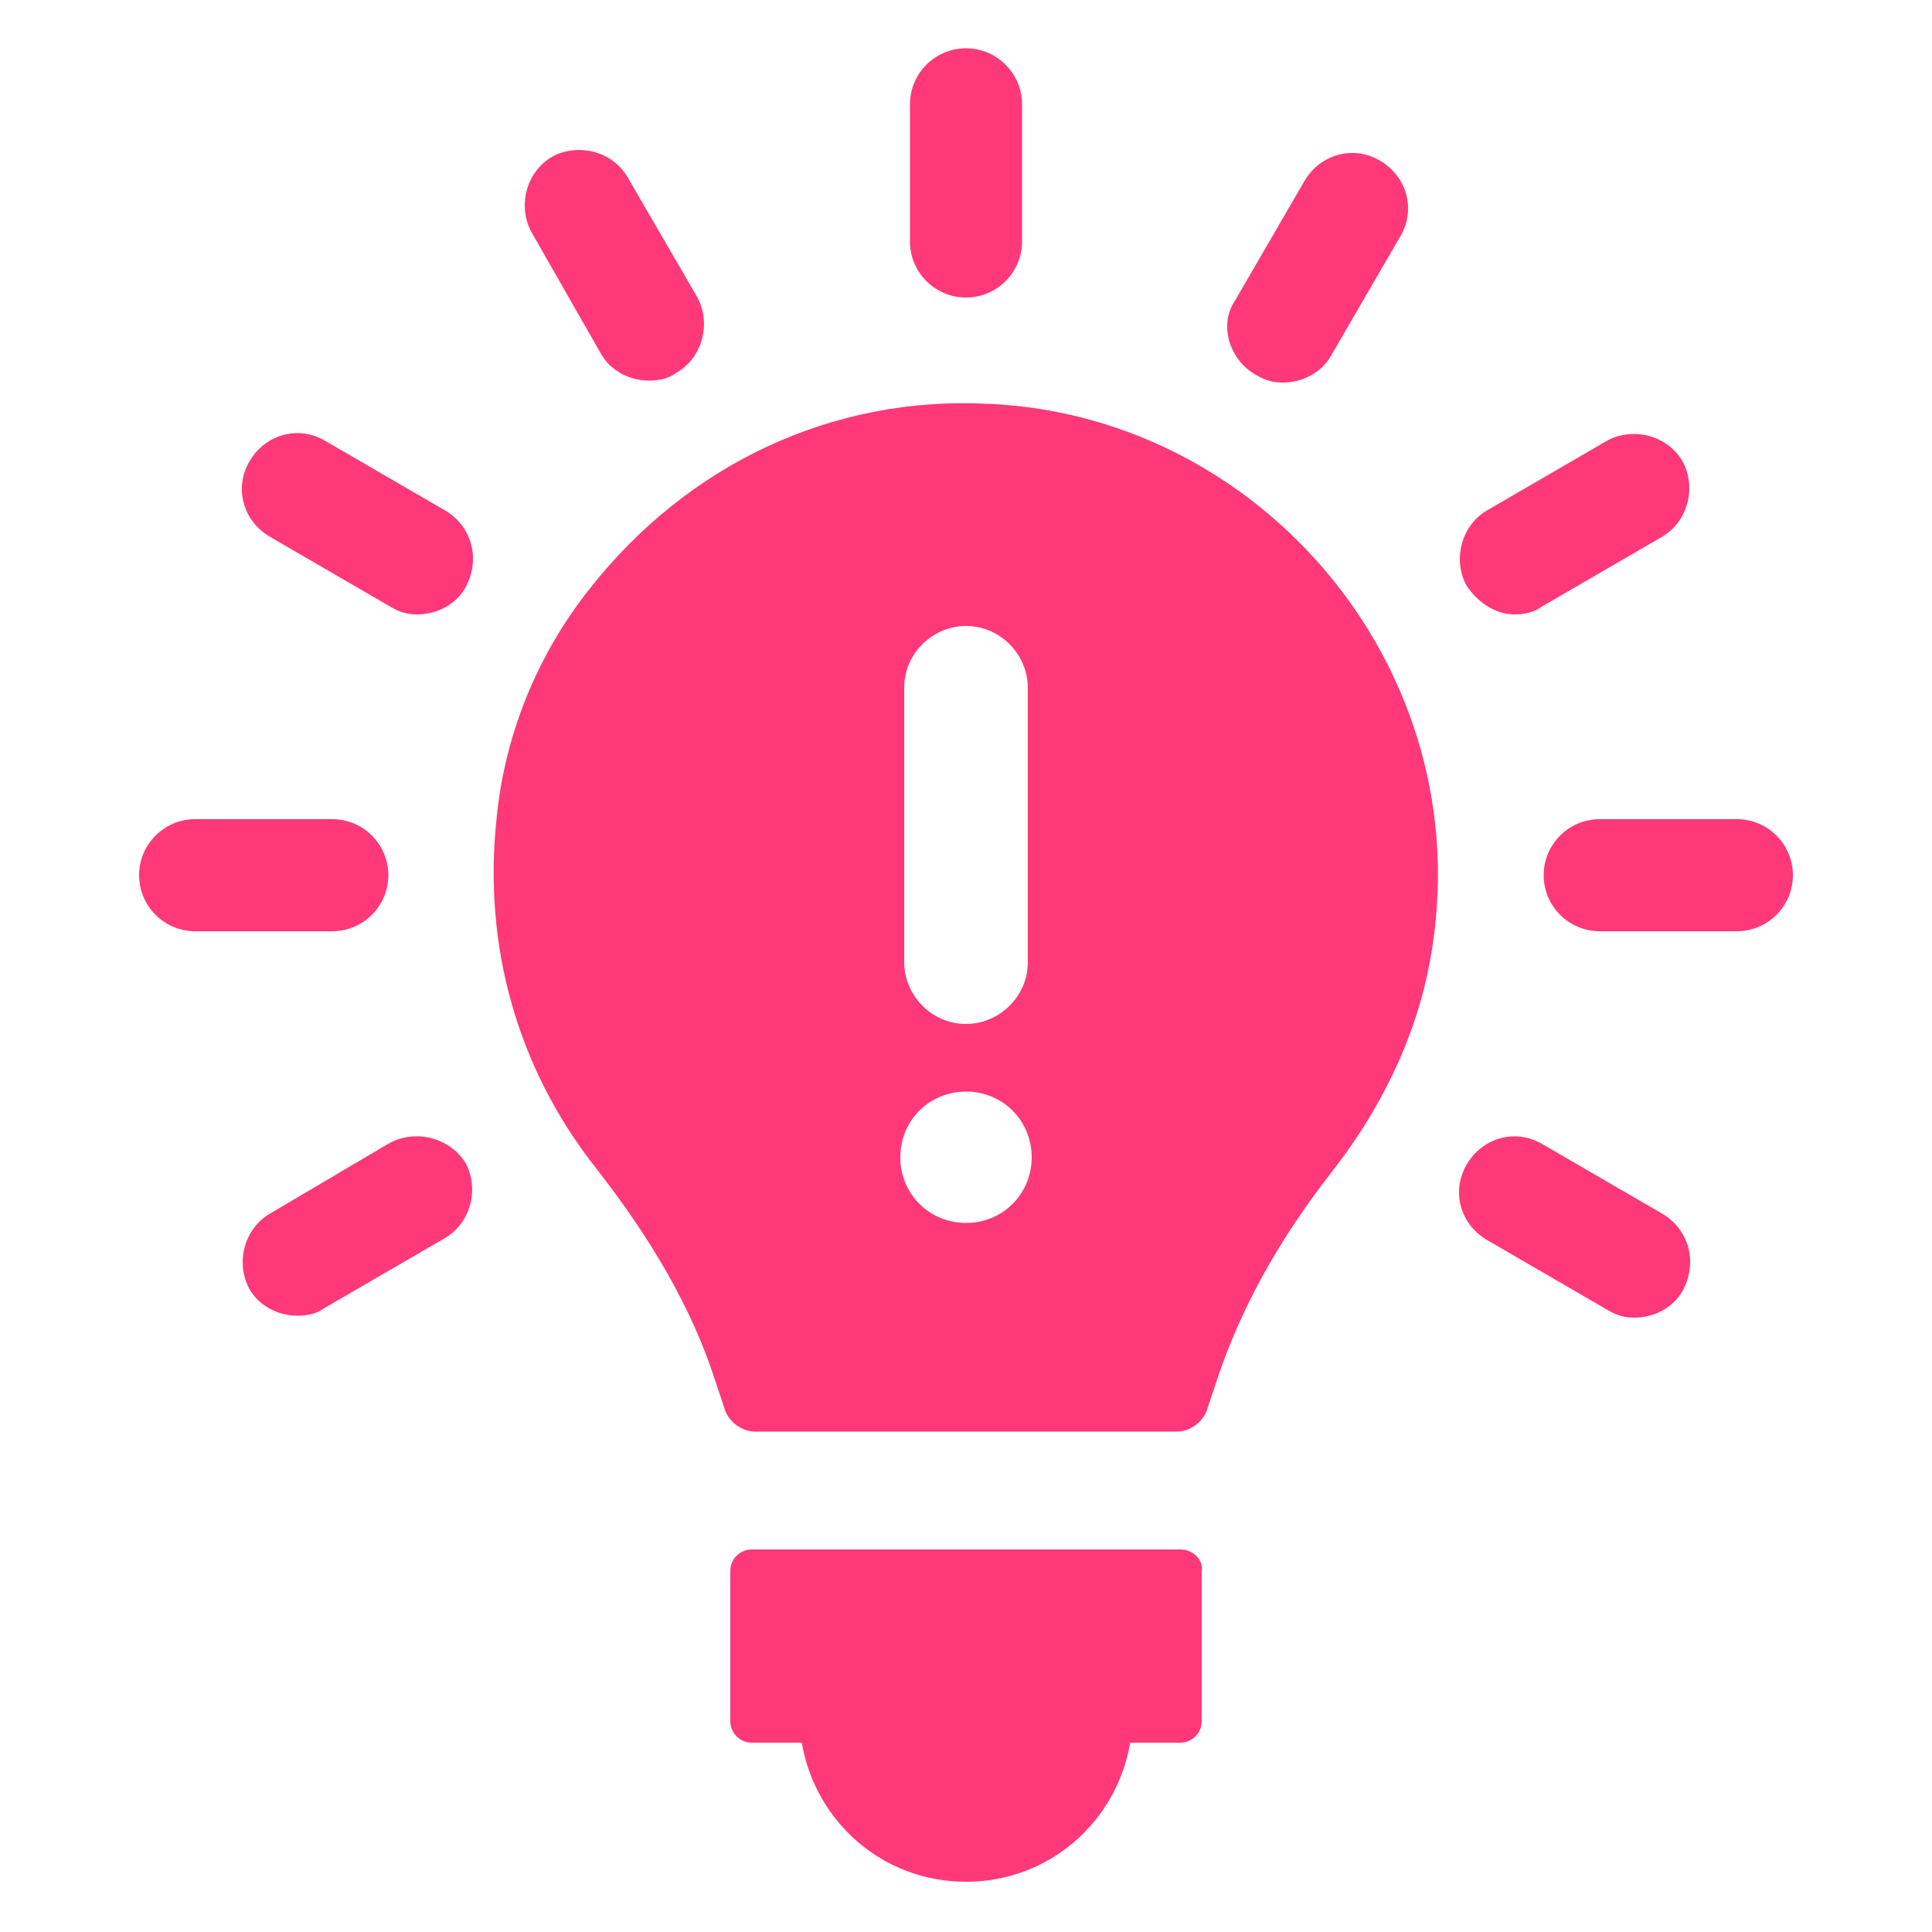
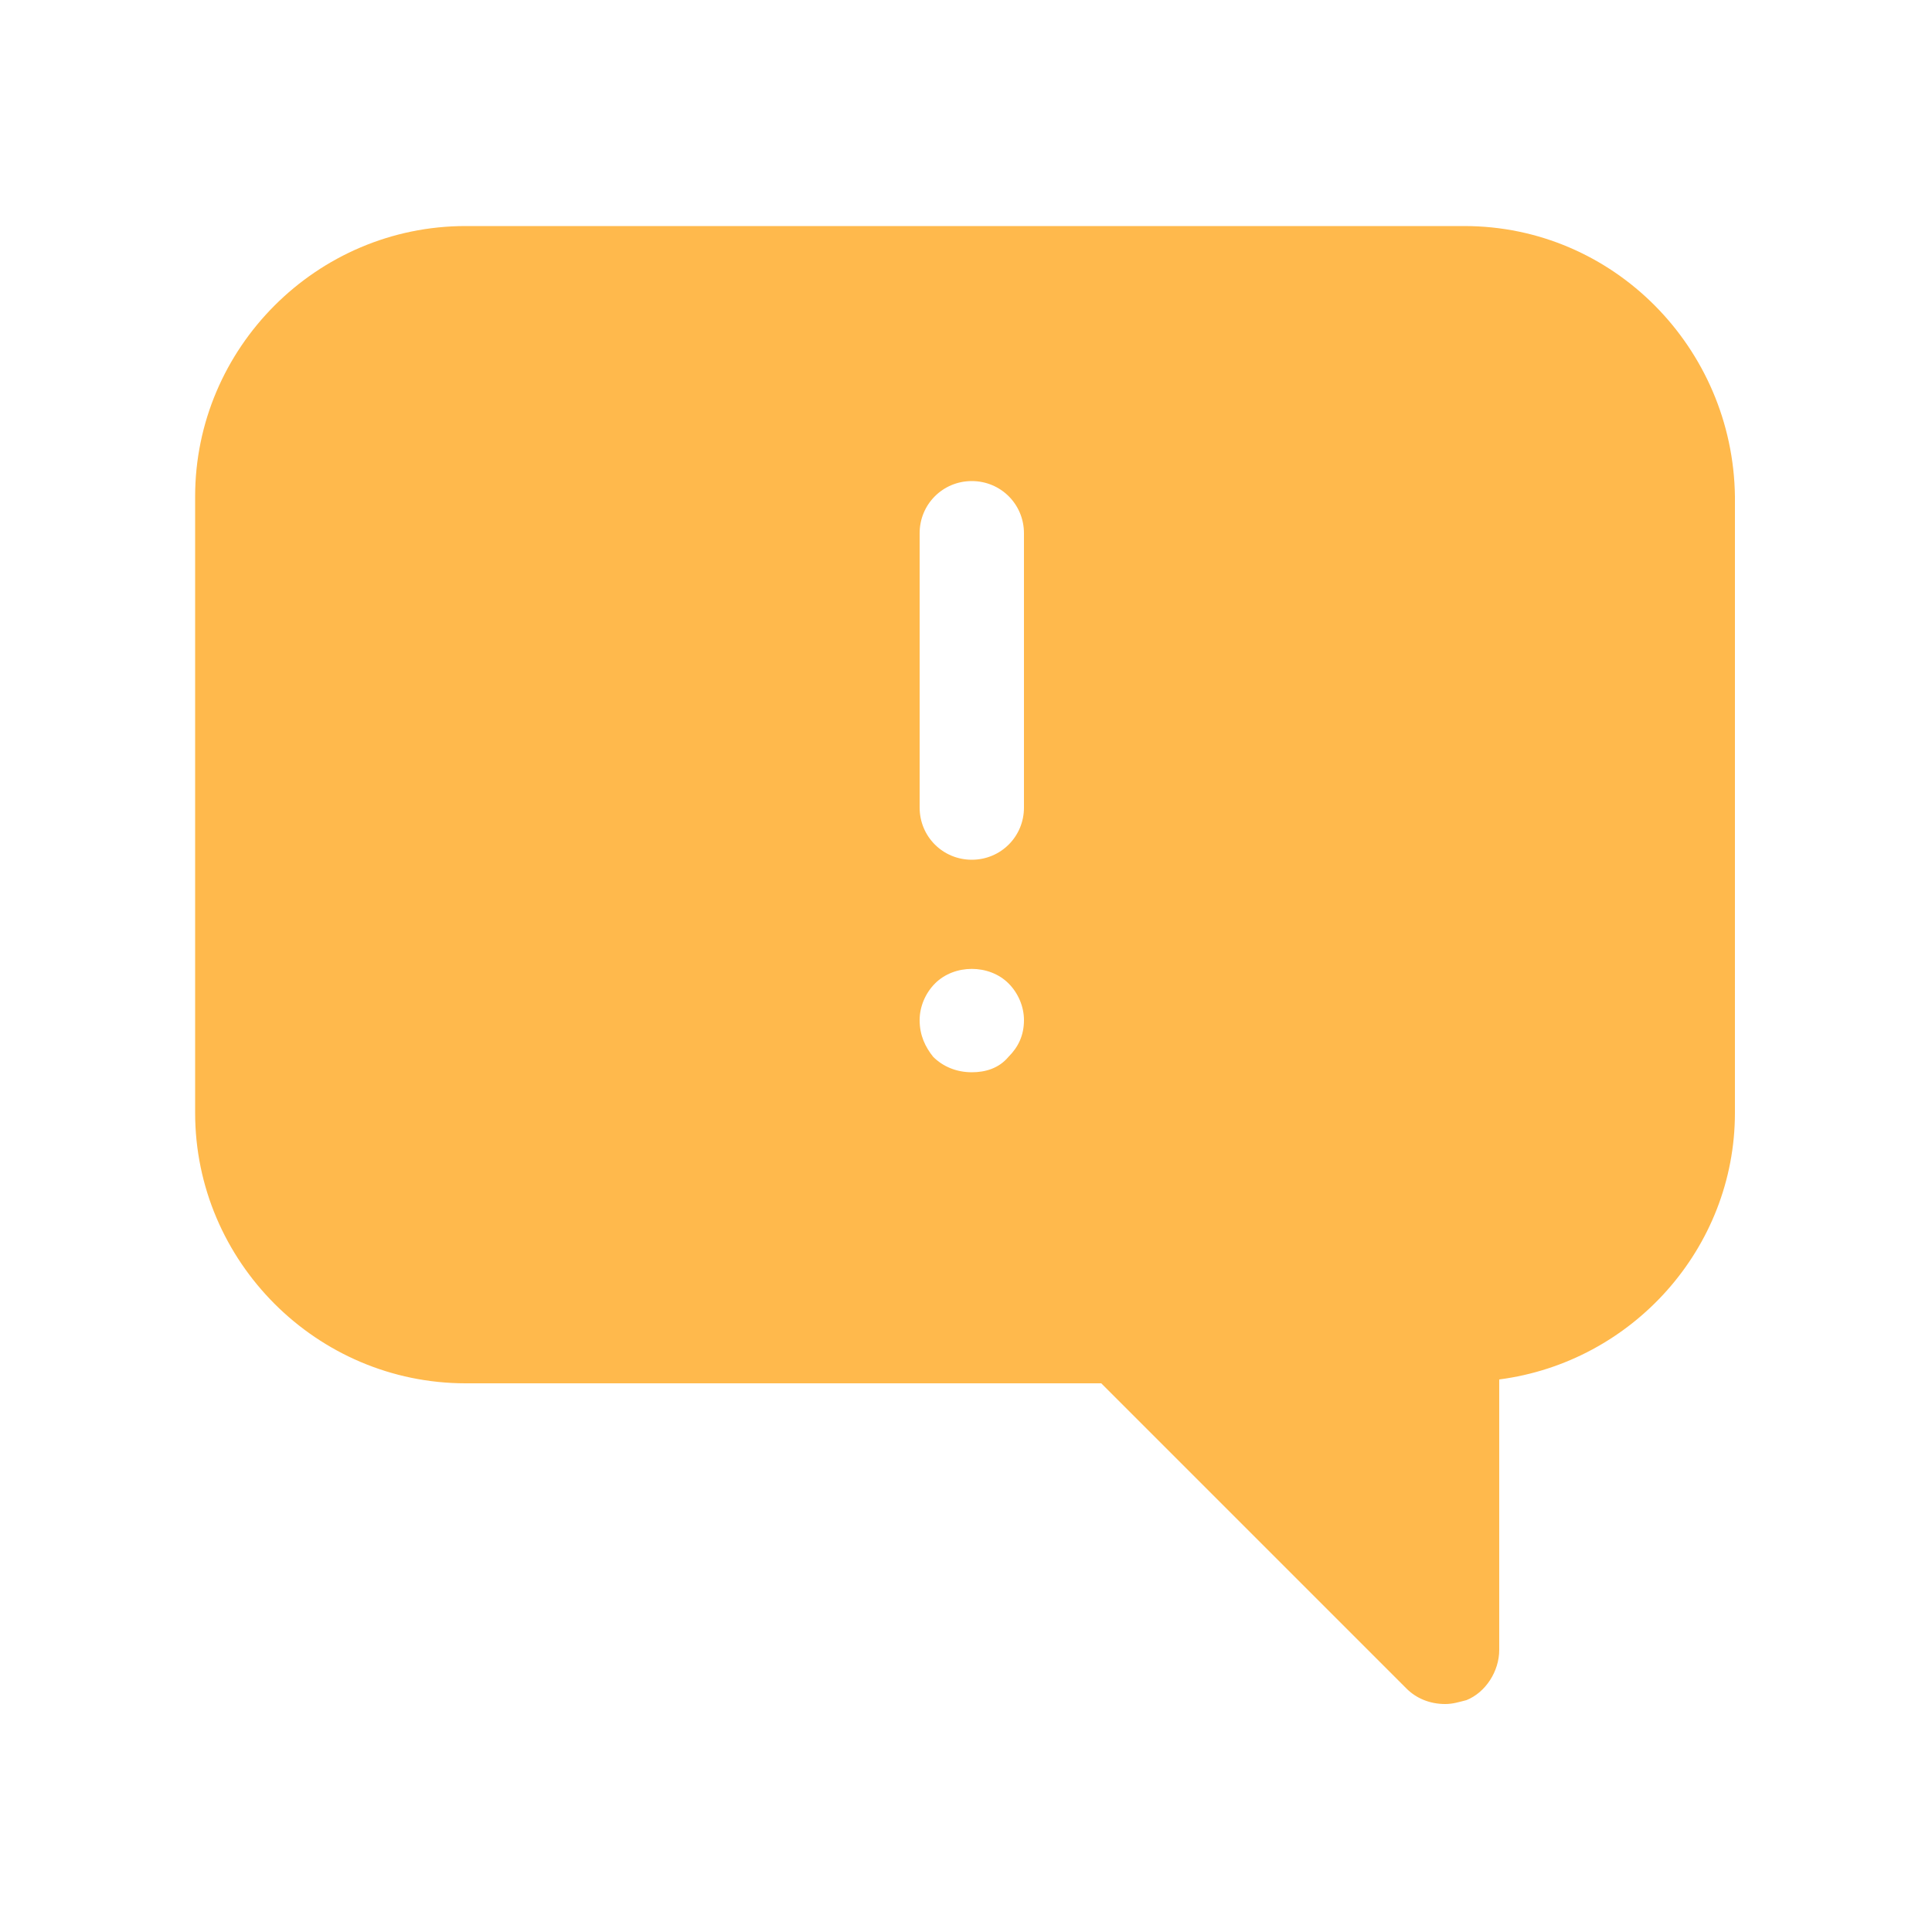
<svg xmlns="http://www.w3.org/2000/svg" width="1200pt" height="1200pt" version="1.1" viewBox="0 0 1200 1200">
-   <g fill="#ff387a">
-     <path d="m733.2 962.4h-266.4c-7.199 0-13.199 6-13.199 13.199v93.602c0 7.199 6 13.199 13.199 13.199h31.199c8.398 49.199 50.398 86.398 102 86.398s93.602-37.199 102-86.398h31.199c7.199 0 13.199-6 13.199-13.199v-93.602c1.203-5.996-4.797-13.199-13.199-13.199z" />
-     <path d="m600 184.8c19.199 0 34.801-15.602 34.801-34.801v-85.199c0-19.199-15.602-34.801-34.801-34.801s-34.801 15.602-34.801 34.801v85.199c0 19.199 15.602 34.801 34.801 34.801z" />
-     <path d="m373.2 219.6c6 10.801 18 16.801 30 16.801 6 0 12-1.199 16.801-4.801 16.801-9.602 21.602-31.199 13.199-46.801l-43.199-74.398c-9.602-16.801-31.199-21.602-46.801-13.199-16.801 9.602-21.602 31.199-13.199 46.801z" />
-     <path d="m276 316.8-74.398-43.199c-16.801-9.602-37.199-3.602-46.801 13.199-9.602 16.801-3.602 37.199 13.199 46.801l74.398 43.199c6 3.602 10.801 4.801 16.801 4.801 12 0 24-6 30-16.801 9.602-18 3.602-38.402-13.199-48z" />
-     <path d="m241.2 543.6c0-19.199-15.602-34.801-34.801-34.801h-85.199c-19.199 0-34.801 15.602-34.801 34.801 0 19.199 15.602 34.801 34.801 34.801h85.199c19.203-0.004 34.801-15.602 34.801-34.801z" />
-     <path d="m241.2 710.4-73.199 43.203c-16.801 9.602-21.602 31.199-13.199 46.801 6 10.801 18 16.801 30 16.801 6 0 12-1.199 16.801-4.801l74.398-43.199c16.801-9.602 21.602-31.199 13.199-46.801-9.598-15.602-31.199-21.602-48-12.004z" />
-     <path d="m1032 753.6-74.398-43.199c-16.801-9.602-37.199-3.602-46.801 13.199-9.602 16.801-3.602 37.199 13.199 46.801l74.398 43.199c6 3.602 10.801 4.801 16.801 4.801 12 0 24-6 30-16.801 9.602-18 3.602-38.402-13.199-48z" />
-     <path d="m1078.8 508.8h-85.199c-19.199 0-34.801 15.602-34.801 34.801 0 19.199 15.602 34.801 34.801 34.801h85.199c19.199 0 34.801-15.602 34.801-34.801 0-19.203-15.602-34.801-34.801-34.801z" />
-     <path d="m940.8 381.6c6 0 12-1.199 16.801-4.801l74.398-43.199c16.801-9.602 21.602-31.199 13.199-46.801-9.602-16.801-31.199-21.602-46.801-13.199l-74.398 43.199c-16.801 9.602-21.602 31.199-13.199 46.801 7.199 10.797 18 18 30 18z" />
-     <path d="m780 232.8c6 3.602 10.801 4.801 16.801 4.801 12 0 24-6 30-16.801l43.199-74.398c9.602-16.801 3.602-37.199-13.199-46.801-16.801-9.602-37.199-3.602-46.801 13.199l-43.199 74.398c-9.602 14.402-3.602 36 13.199 45.602z" />
-     <path d="m613.2 250.8c-96-4.801-186 37.199-247.2 115.2-32.398 40.801-52.801 91.199-57.602 142.8-8.398 79.199 13.199 154.8 61.199 216 34.801 44.398 60 87.602 74.398 132l6 18c2.398 8.398 10.801 14.398 19.199 14.398h261.6c8.398 0 16.801-6 19.199-14.398l6-18c14.398-43.199 37.199-85.199 70.801-128.4 26.398-33.602 46.801-72 57.602-114 45.602-184.8-93.598-356.4-271.2-363.6zm-51.598 176.4c0-21.602 18-38.398 38.398-38.398 21.602 0 38.398 18 38.398 38.398v170.4c0 21.602-18 38.398-38.398 38.398-21.602 0-38.398-18-38.398-38.398zm38.398 332.4c-22.801 0-40.801-18-40.801-40.801s18-40.801 40.801-40.801 40.801 18 40.801 40.801-18 40.801-40.801 40.801z" />
-   </g>
+   <path d="m909.6 140.4h-620.4c-92.398 0-168 75.602-168 168v382.8c0 92.398 75.602 168 168 168h394.8l189.6 189.6c6 6 14.398 9.602 24 9.602 4.801 0 8.398-1.199 13.199-2.398 12-4.801 20.398-18 20.398-31.199v-168c82.801-10.801 146.4-81.602 146.4-165.6l0.004-382.8c-1.203-92.398-75.602-168-168-168zm-283.2 516c-6 7.199-14.398 9.602-22.801 9.602-9.602 0-18-3.602-24-9.602-4.801-6-8.398-13.199-8.398-22.801 0-8.398 3.602-16.801 9.602-22.801 12-12 33.602-12 45.602 0 6 6 9.602 14.398 9.602 22.801-0.004 9.602-3.606 16.801-9.605 22.801zm9.602-154.8c0 18-14.398 32.398-32.398 32.398s-32.398-14.398-32.398-32.398l-0.004-170.4c0-18 14.398-32.398 32.398-32.398s32.398 14.398 32.398 32.398z" fill="#ffb94c" />
</svg>
